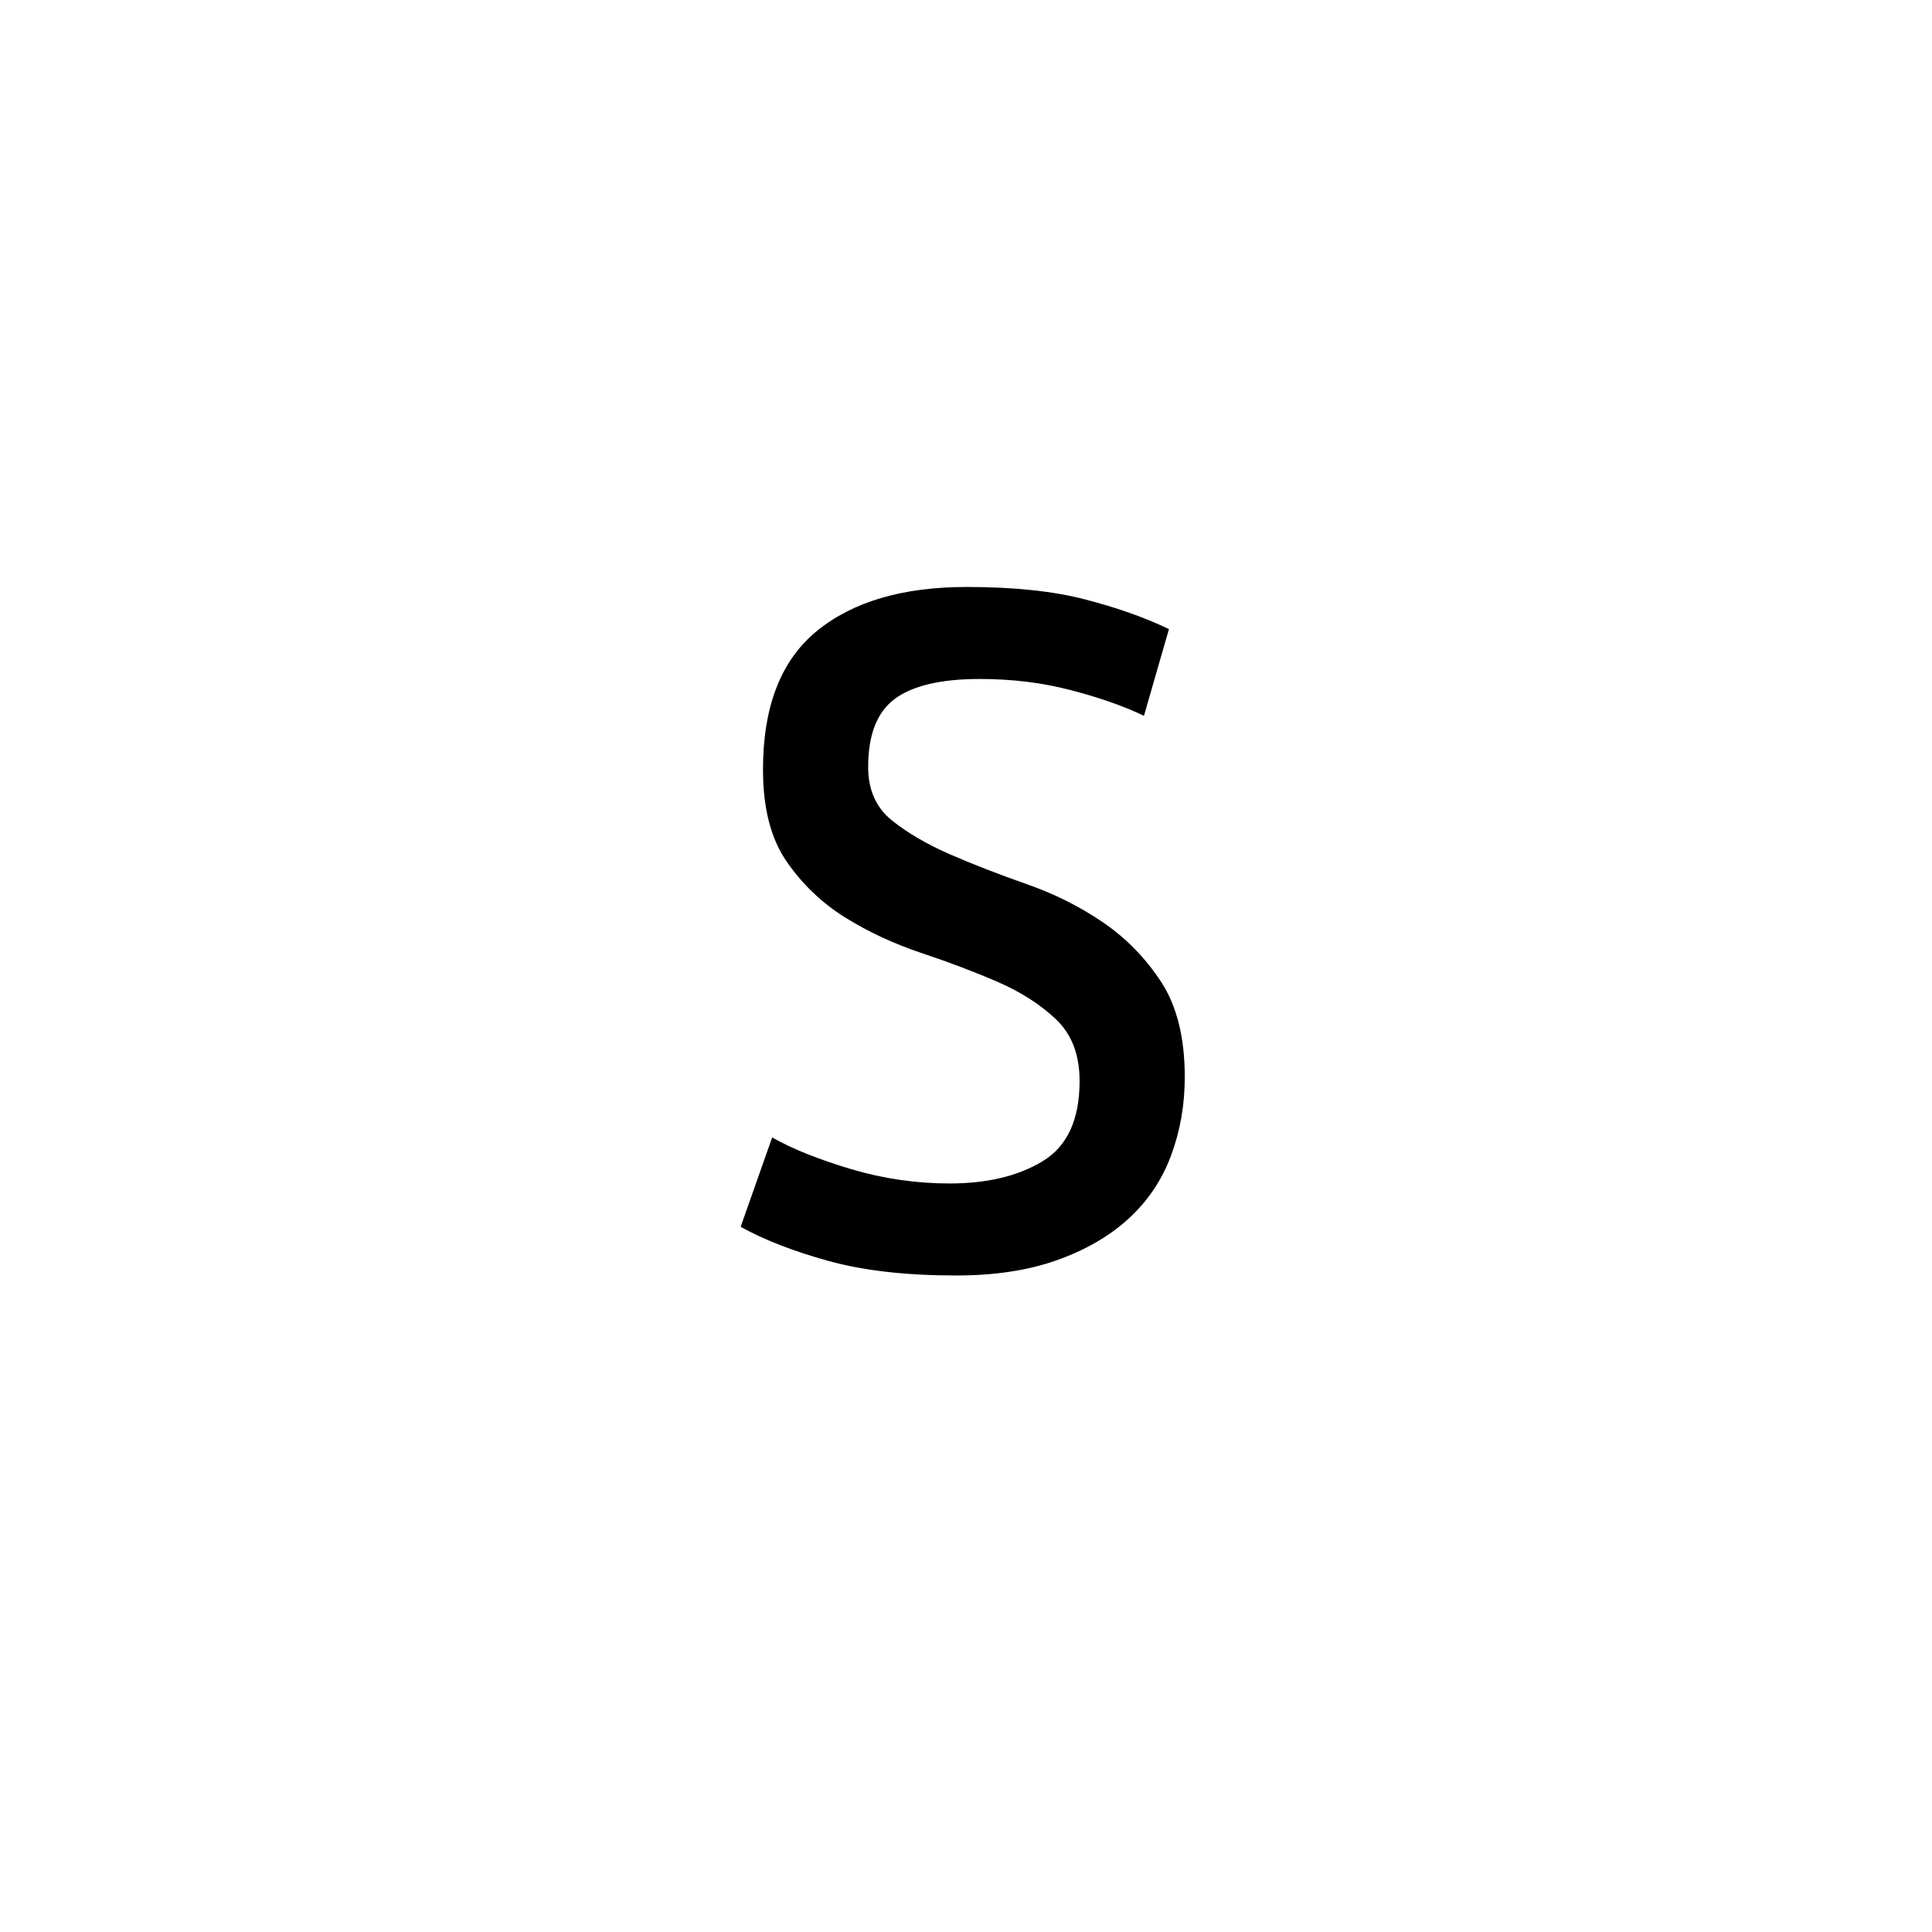
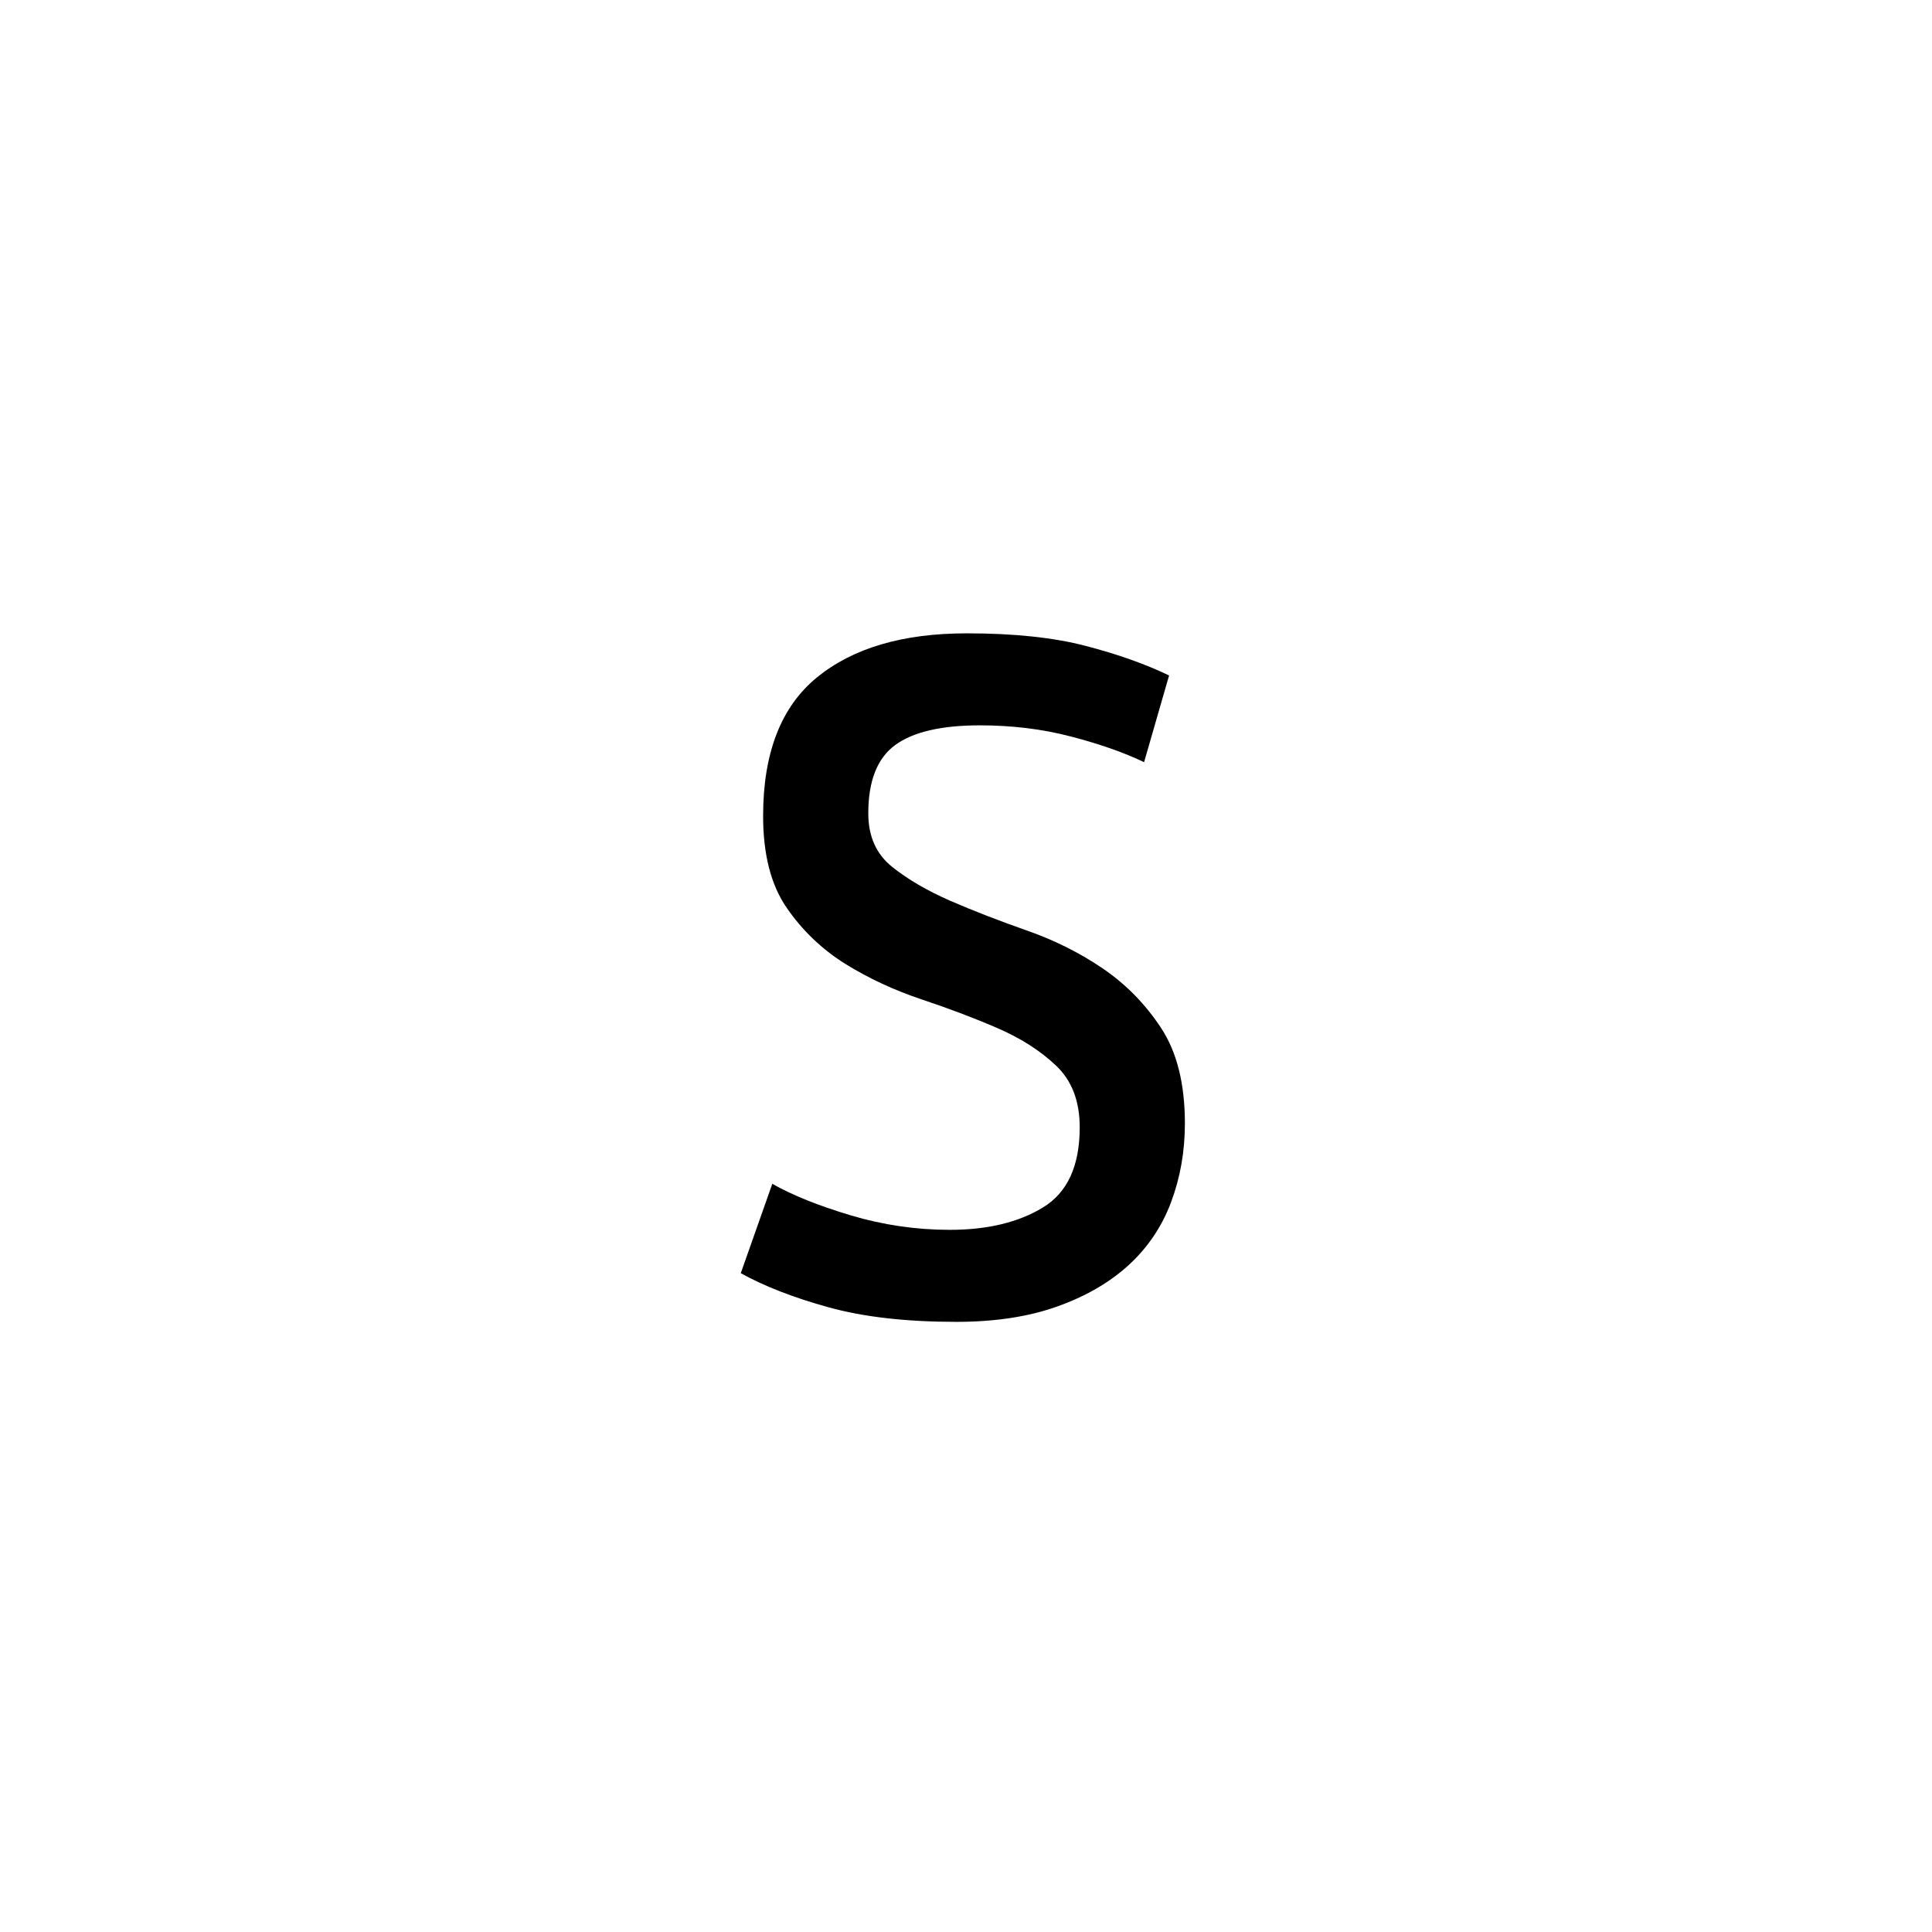
<svg xmlns="http://www.w3.org/2000/svg" xmlns:xlink="http://www.w3.org/1999/xlink" enable-background="new 0 0 250 250" height="250px" viewBox="0 0 250 250" width="250px" x="0px" xml:space="preserve" y="0px">
  <defs>
-     <symbol id="e480a4a3a" overflow="visible">
+     <symbol id="93d9943ca" overflow="visible">
      <path d="M50.484-23.125c0-3.395-1.023-6.055-3.062-7.984-2.031-1.926-4.555-3.54-7.563-4.844-3-1.3-6.289-2.547-9.859-3.734-3.563-1.196-6.852-2.727-9.86-4.594a25.615 25.615 0 0 1-7.562-7.235c-2.043-2.945-3.062-6.91-3.062-11.89 0-8.164 2.32-14.145 6.968-17.938 4.645-3.8 11.11-5.703 19.391-5.703 6.113 0 11.238.543 15.375 1.625 4.133 1.074 7.734 2.352 10.797 3.828l-3.234 11.219c-2.606-1.25-5.75-2.352-9.438-3.313-3.68-.968-7.617-1.453-11.813-1.453-4.98 0-8.632.852-10.953 2.547-2.324 1.7-3.484 4.649-3.484 8.844 0 2.95 1.016 5.246 3.047 6.89 2.039 1.637 4.562 3.11 7.562 4.422 3.008 1.305 6.297 2.579 9.86 3.829 3.57 1.242 6.86 2.882 9.86 4.922 3.007 2.042 5.534 4.62 7.577 7.734 2.04 3.117 3.063 7.226 3.063 12.328 0 3.625-.602 7.027-1.797 10.203a20.739 20.739 0 0 1-5.516 8.156C54.29-3.004 51.203-1.223 47.516.078c-3.688 1.313-8.024 1.969-13 1.969-6.47 0-11.97-.625-16.5-1.875-4.532-1.25-8.328-2.723-11.391-4.422l4.078-11.563c2.613 1.481 6.016 2.844 10.203 4.094a44.684 44.684 0 0 0 12.75 1.86c4.875 0 8.895-.961 12.063-2.891 3.176-1.926 4.765-5.383 4.765-10.375zm0 0" />
    </symbol>
  </defs>
-   <use x="89.215" xlink:href="#e480a4a3a" y="163" />
+   <use x="89.231" xlink:href="#93d9943ca" y="169" />
</svg>
